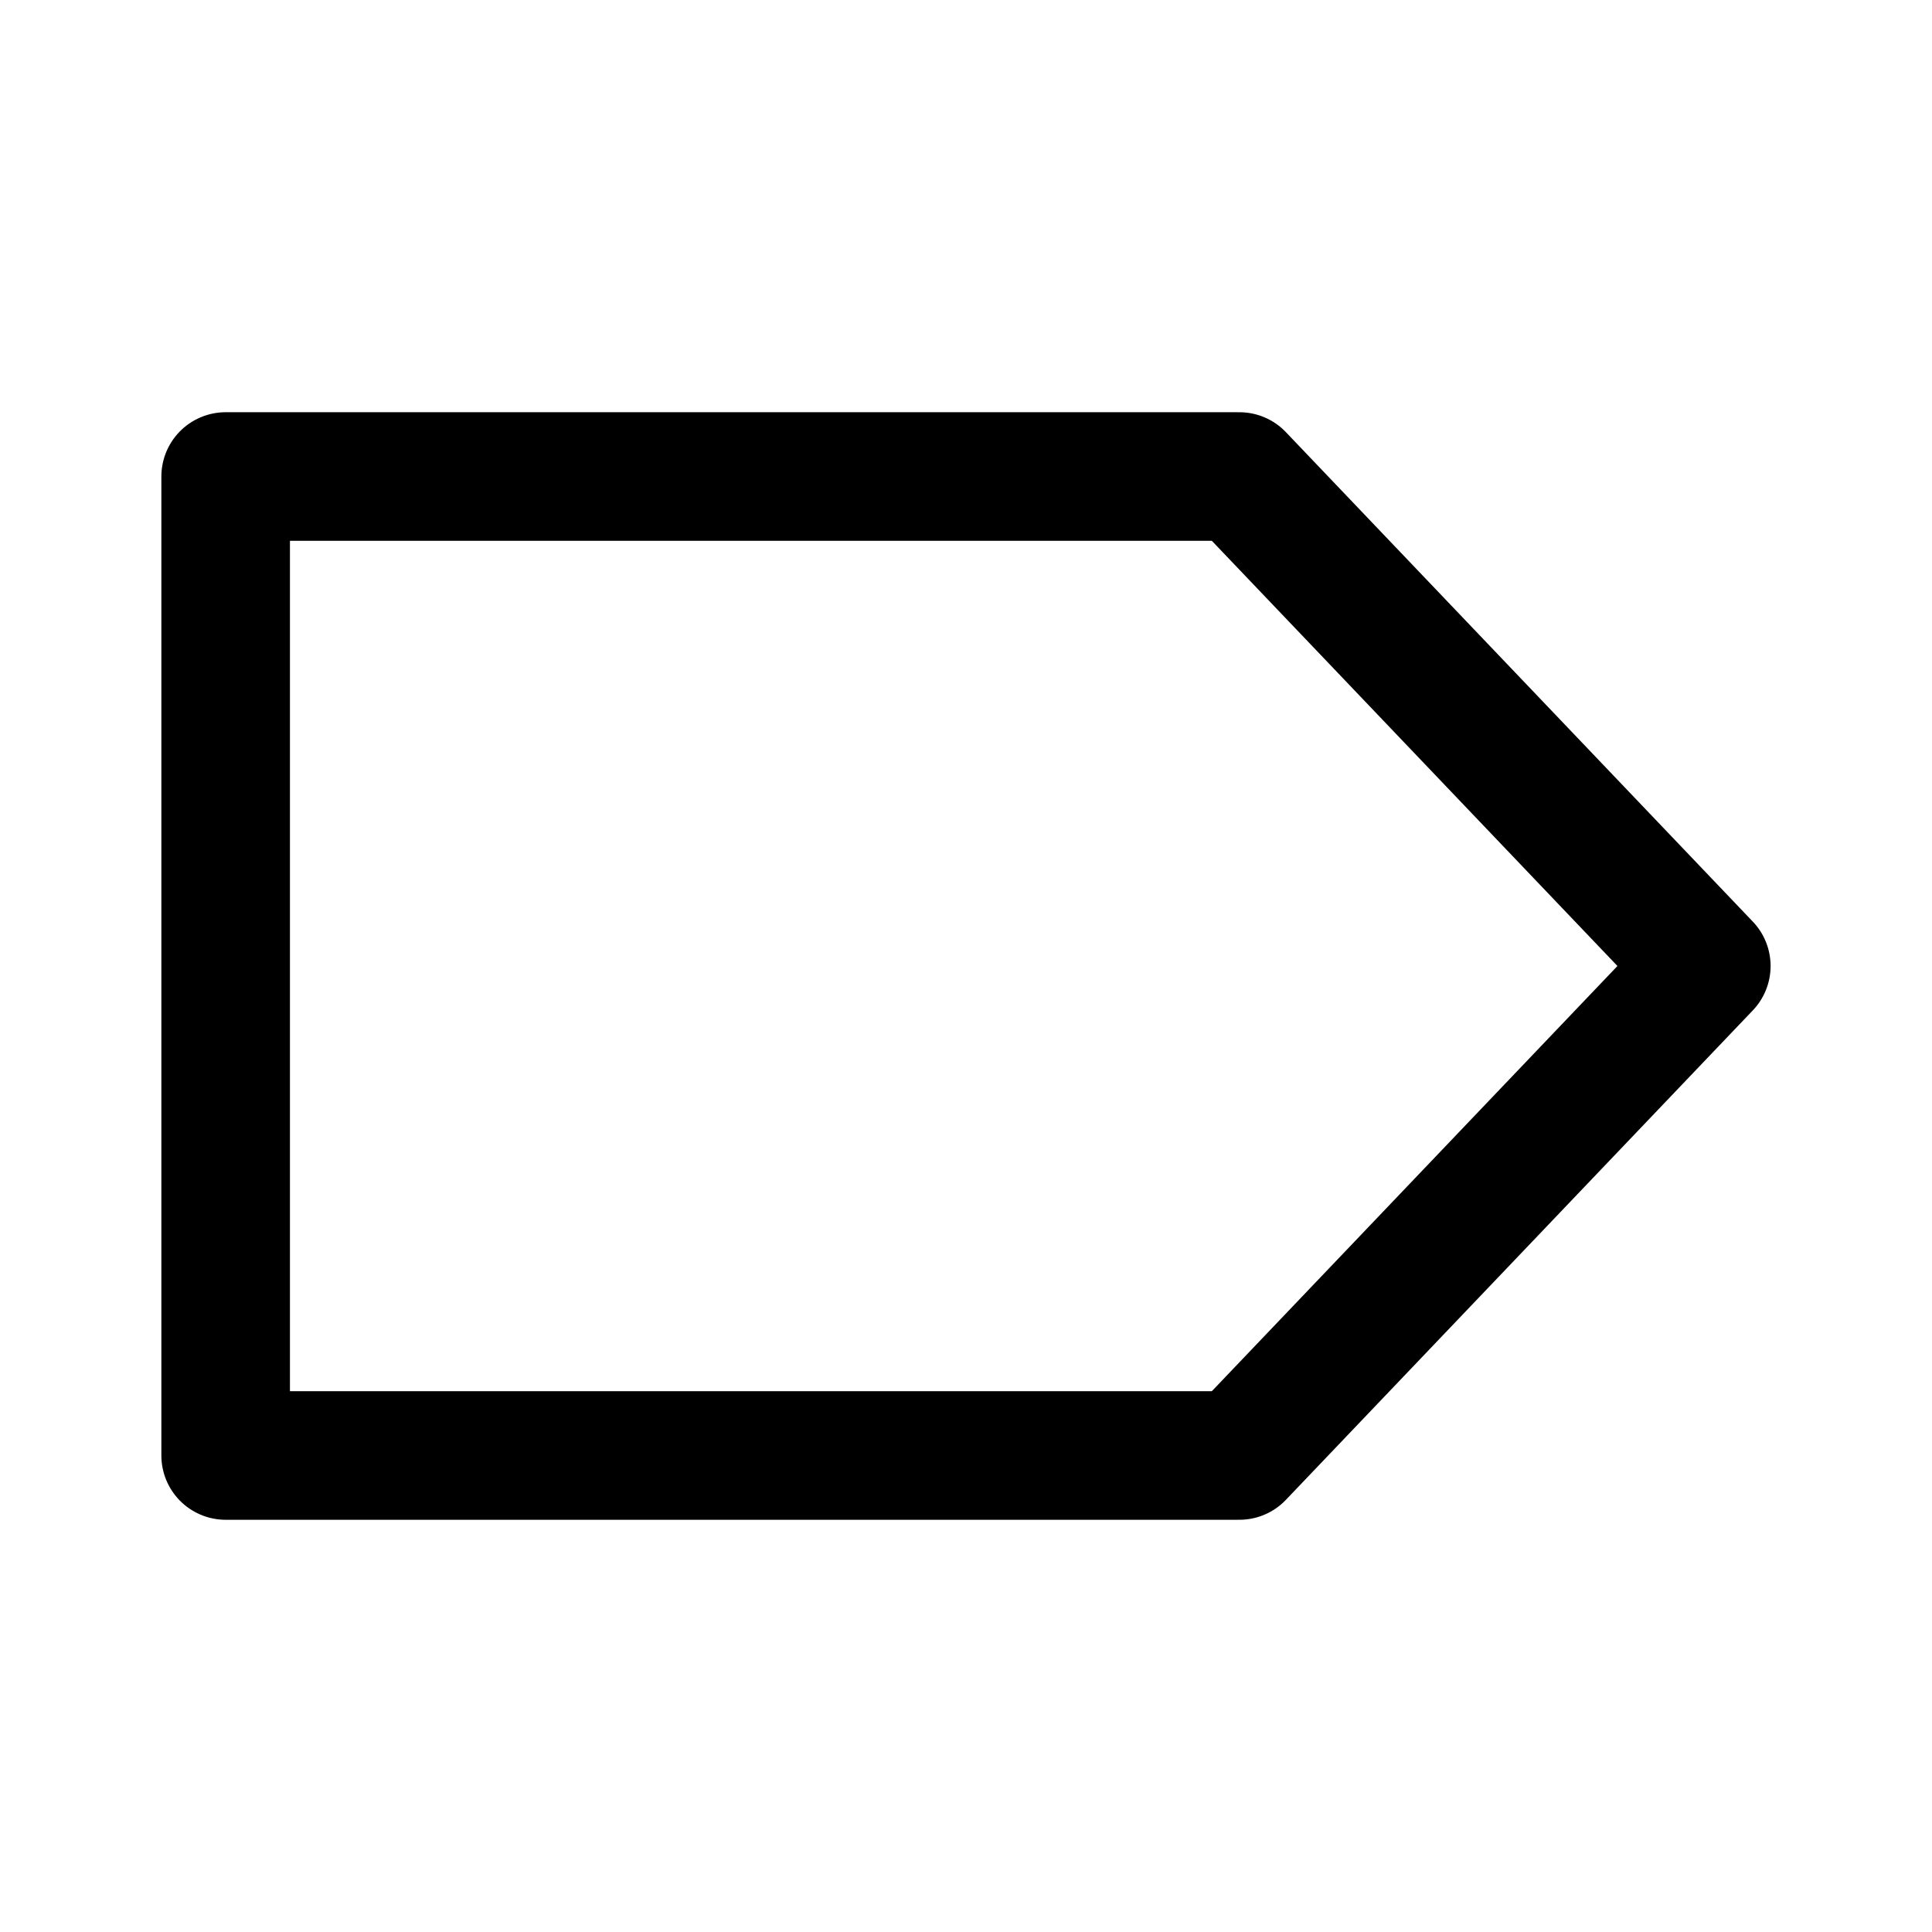
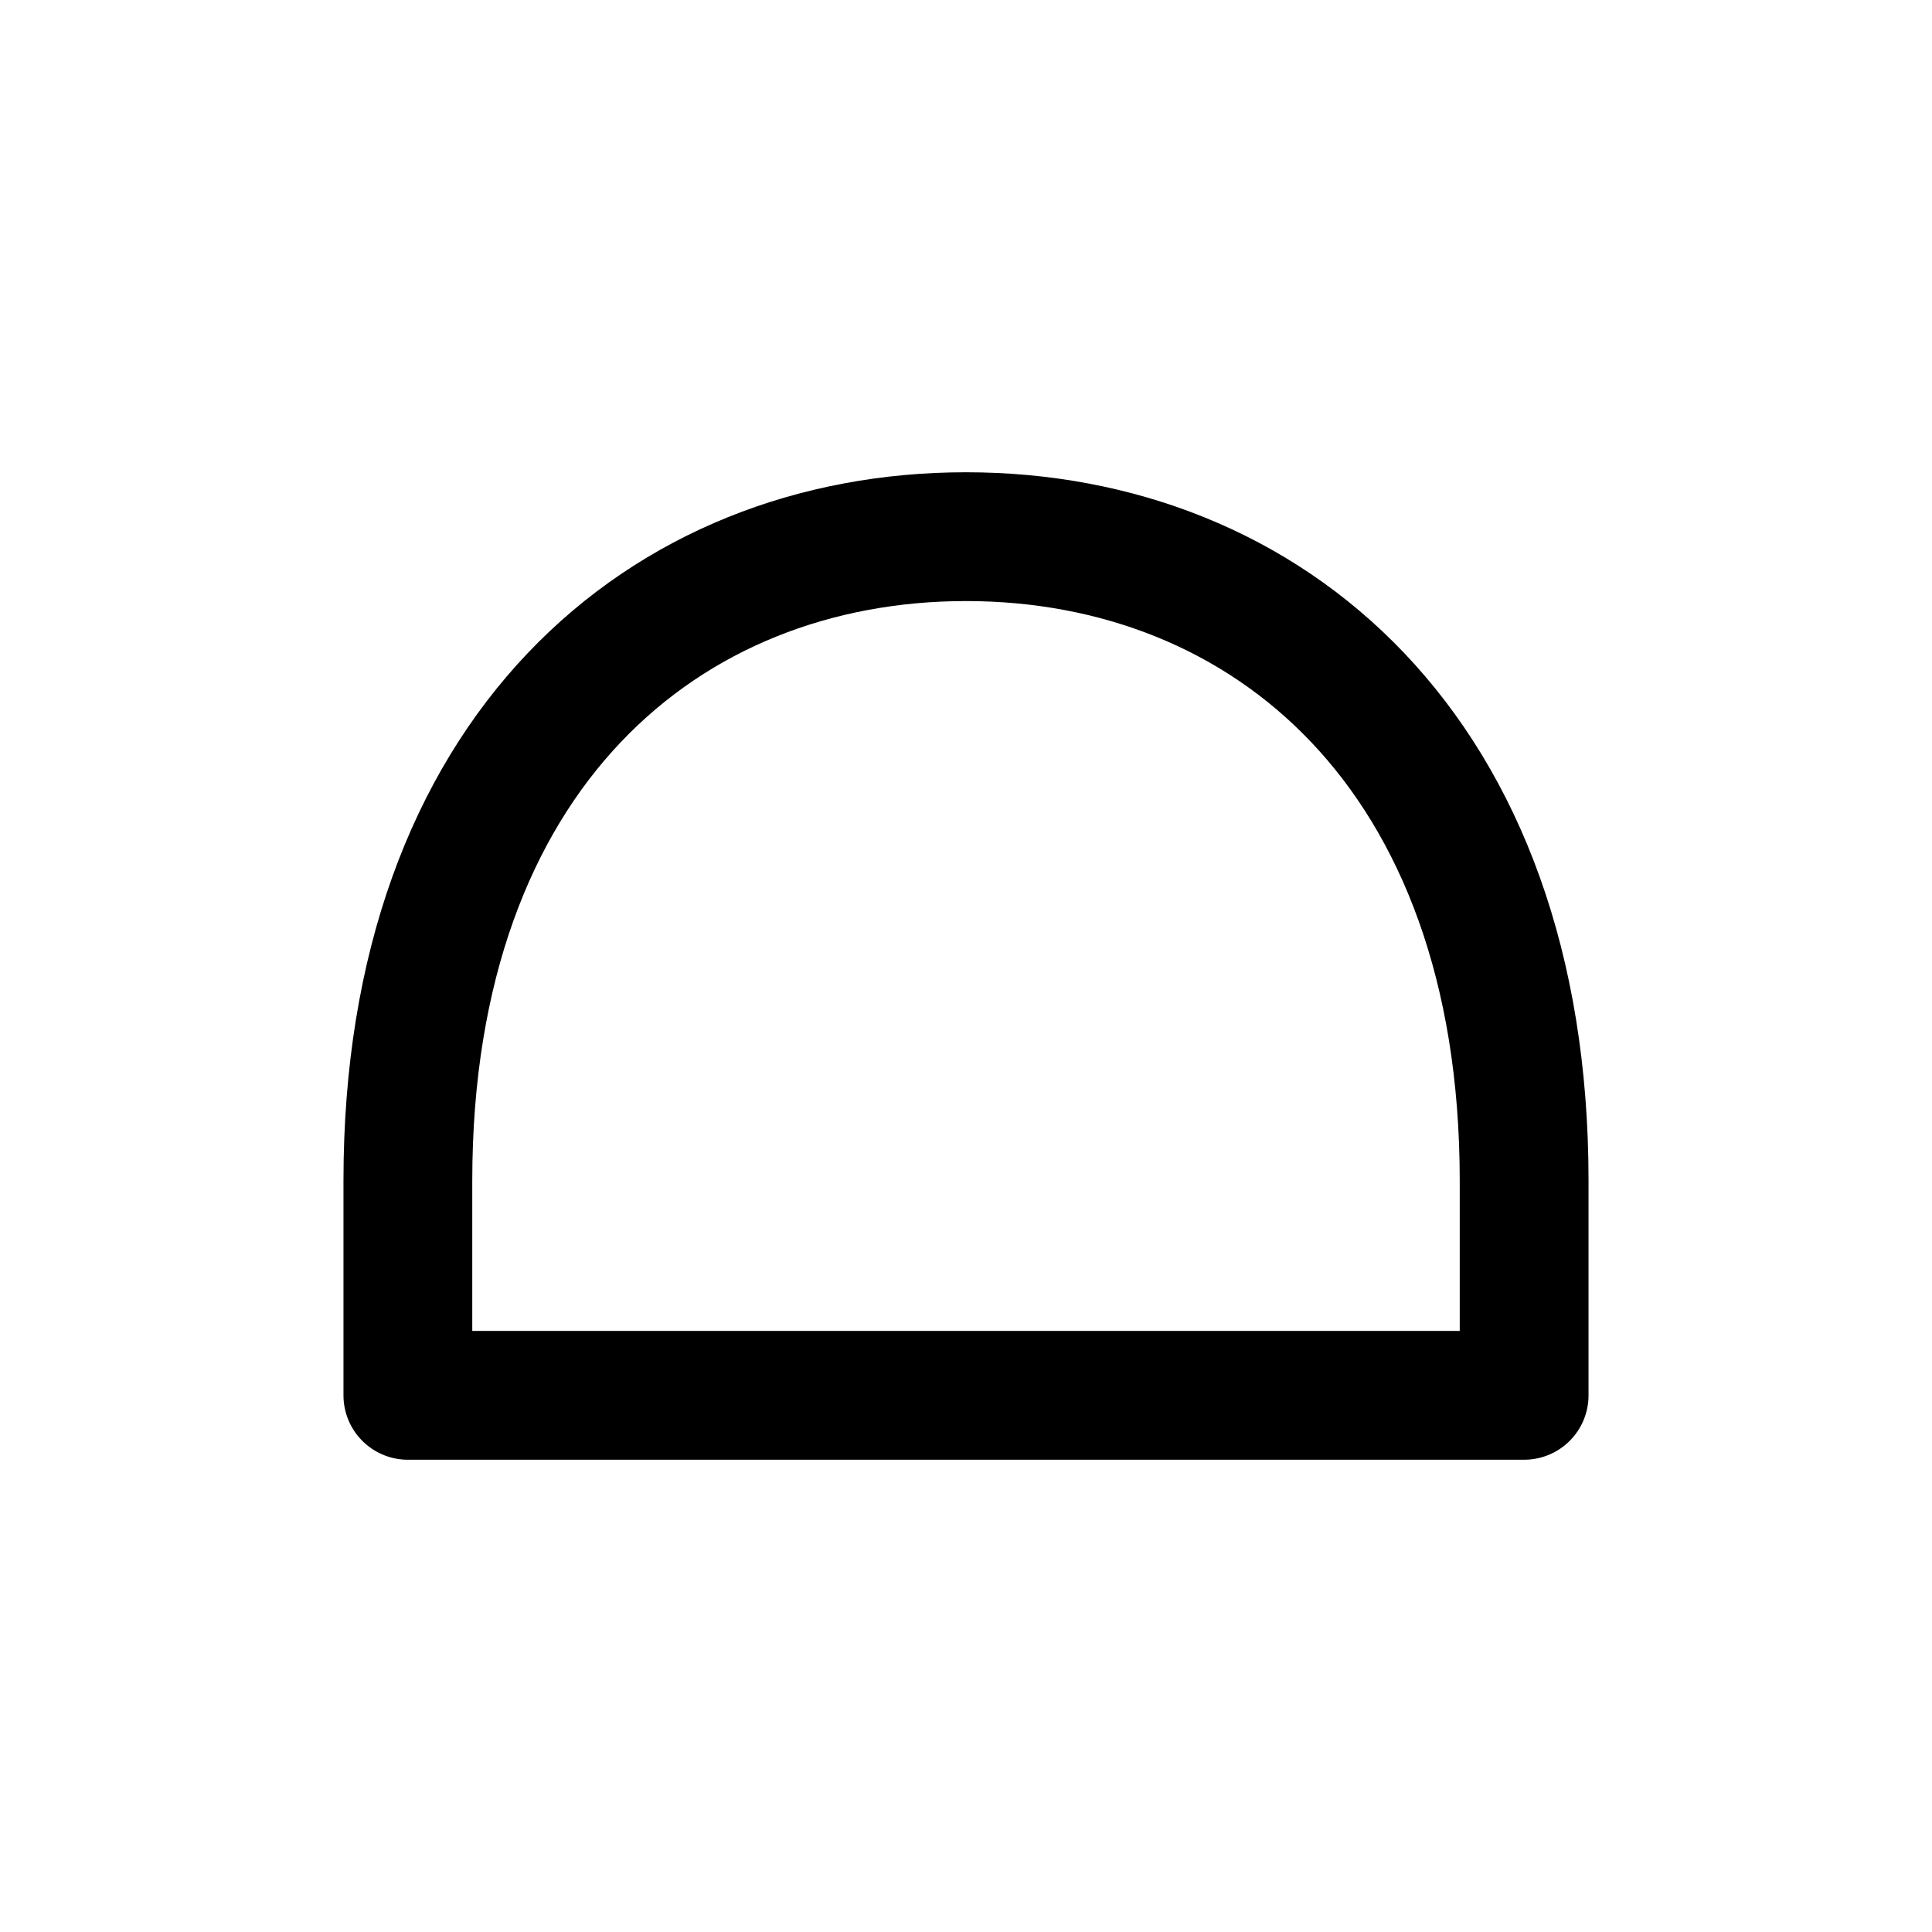
<svg xmlns="http://www.w3.org/2000/svg" viewBox="0 0 45 45" version="1.1" xml:space="preserve" x="0px" y="0px" width="0.5in" height="0.5in" id="svg2">
  <defs id="defs4">
    <style type="text/css" id="style6">
      path,circle {
        stroke:#000000;
        stroke-width: 3;
        stroke-linecap: round;
        stroke-linejoin: round;
        fill: none
      }</style>
  </defs>
-   <path d="m 5.256,33.901 23.611,0 10.876,-11.401 -10.876,-11.401 -23.611,0 z" id="path8" style="fill:none;stroke:#000000;stroke-width:2.995;stroke-linecap:round;stroke-linejoin:round" />
+   <path d="m 9.5,32.5 26,0 0,-5 c 0,-10 -6,-15 -13,-15 -7,0 -13,5 -13,15 z" id="path8" style="fill:none;stroke:#000000;stroke-width:3;stroke-linecap:round;stroke-linejoin:round" />
</svg>
